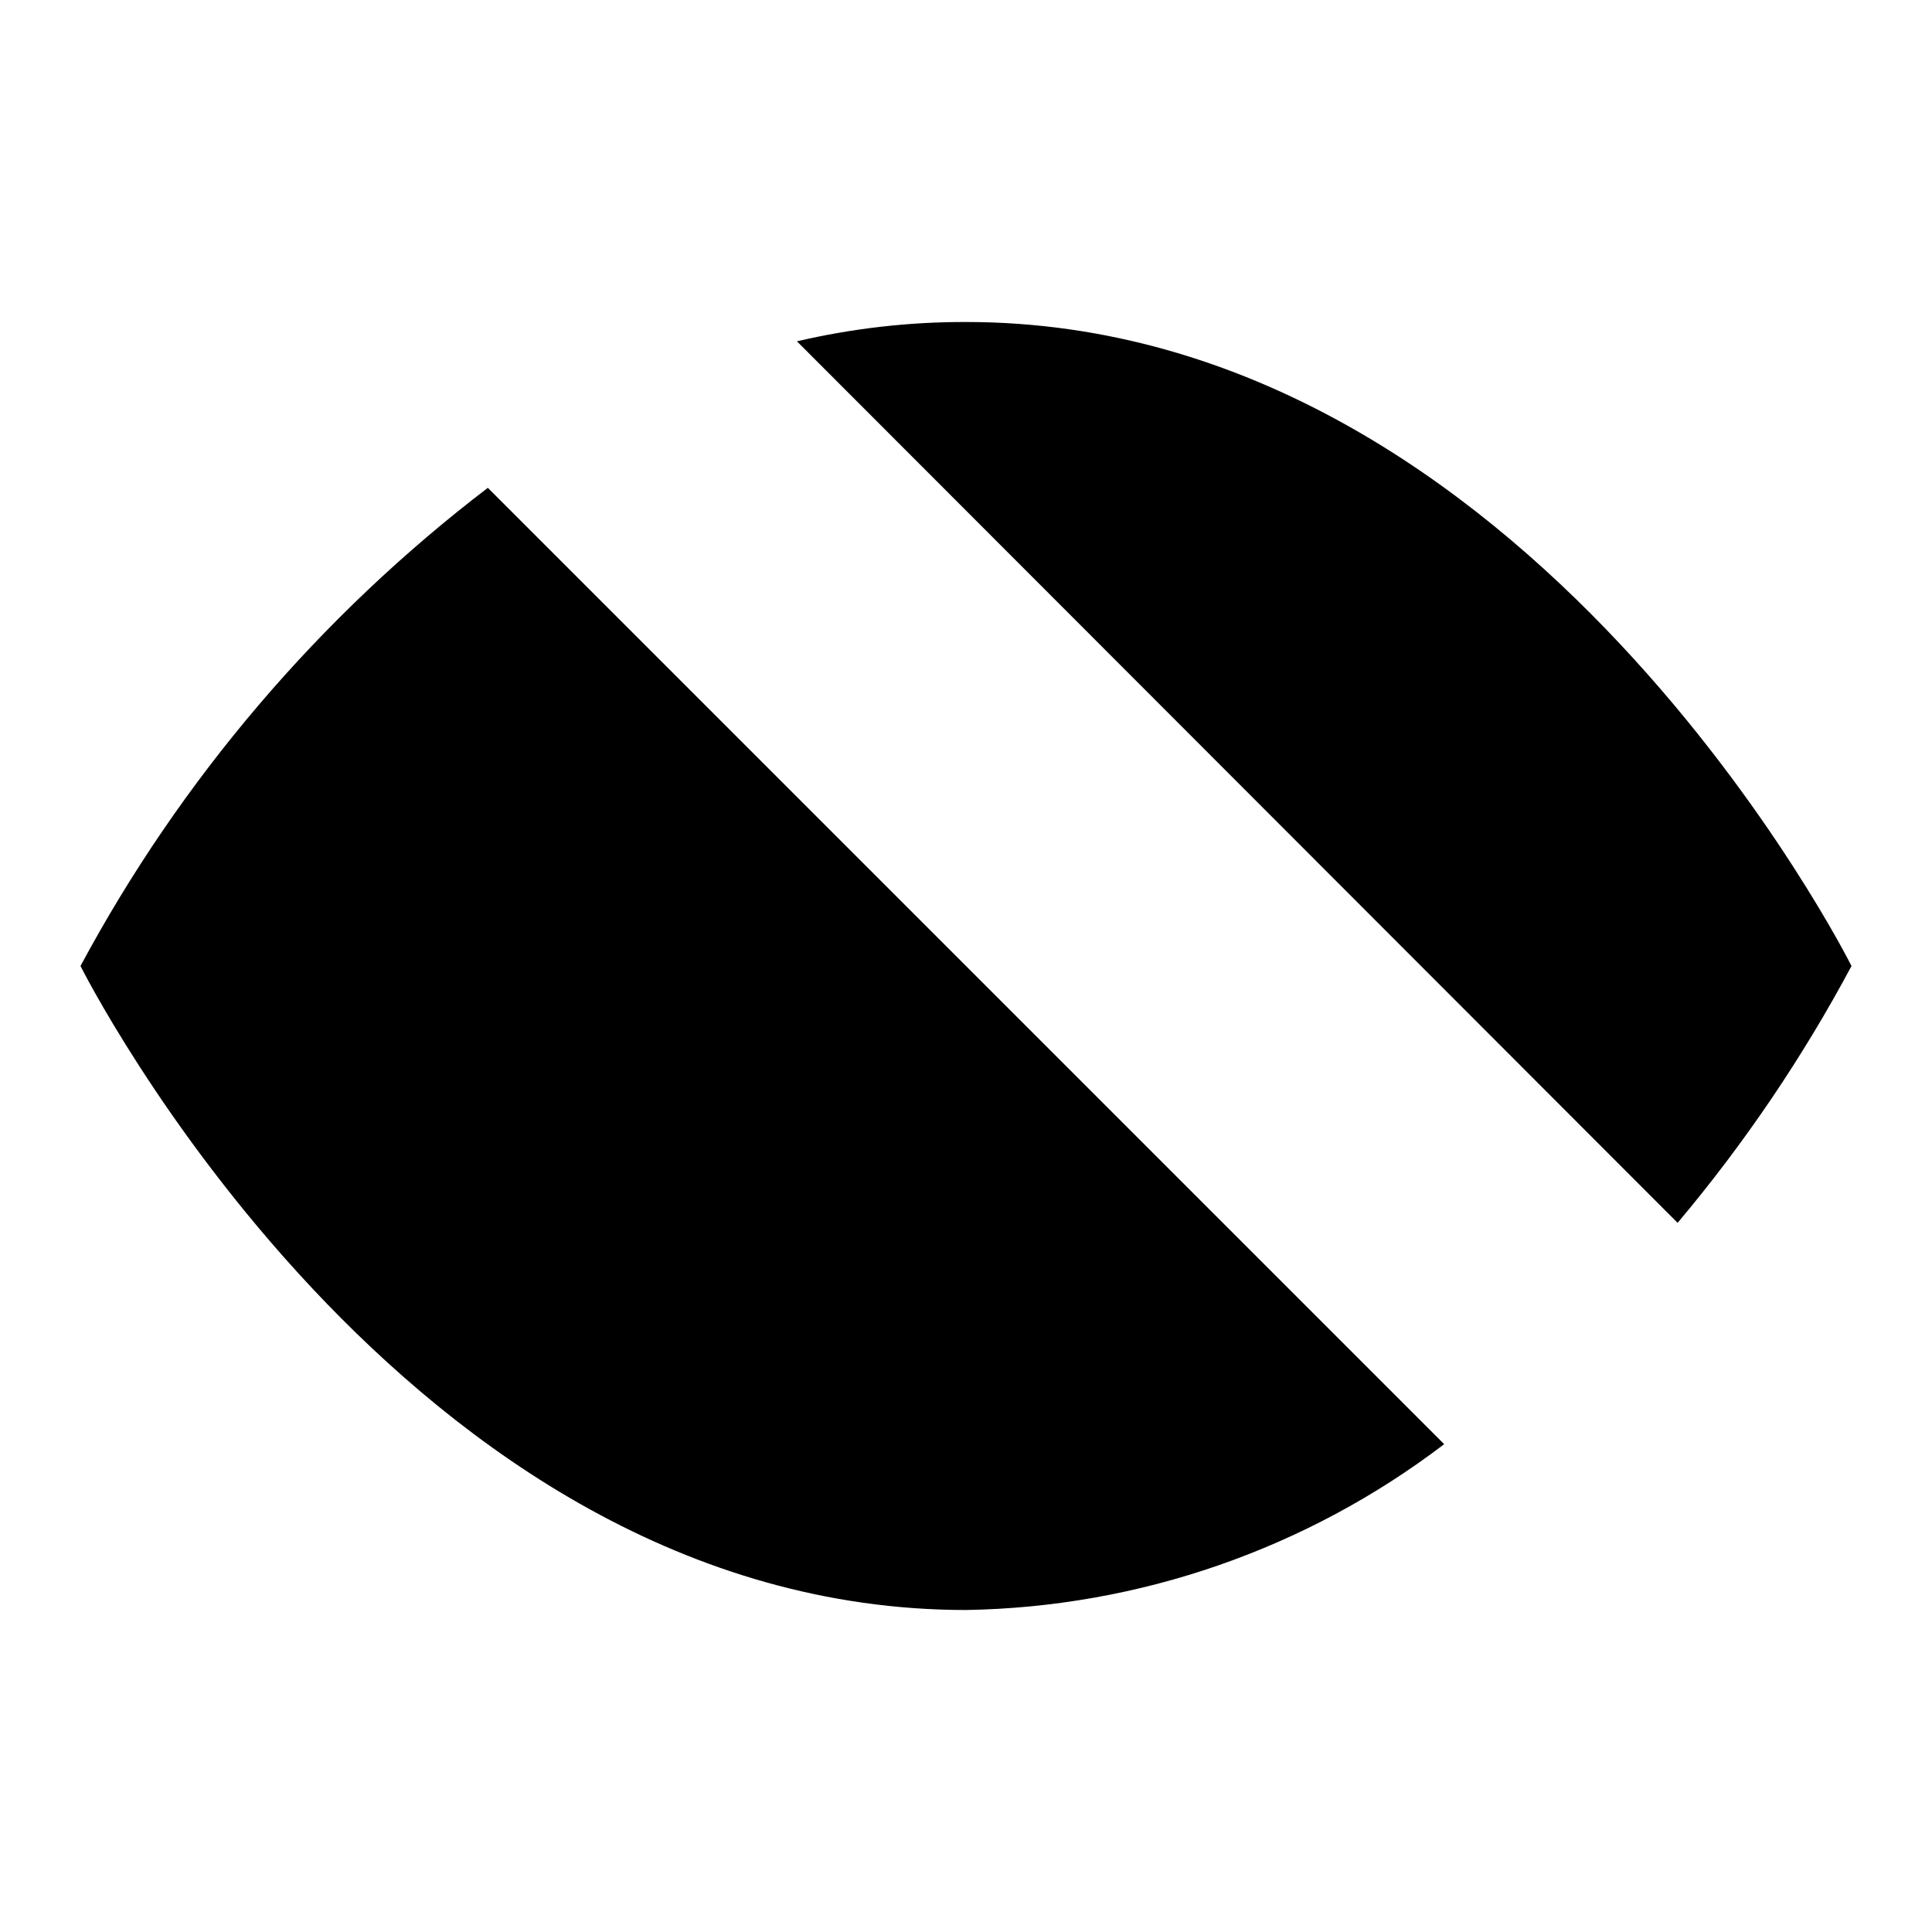
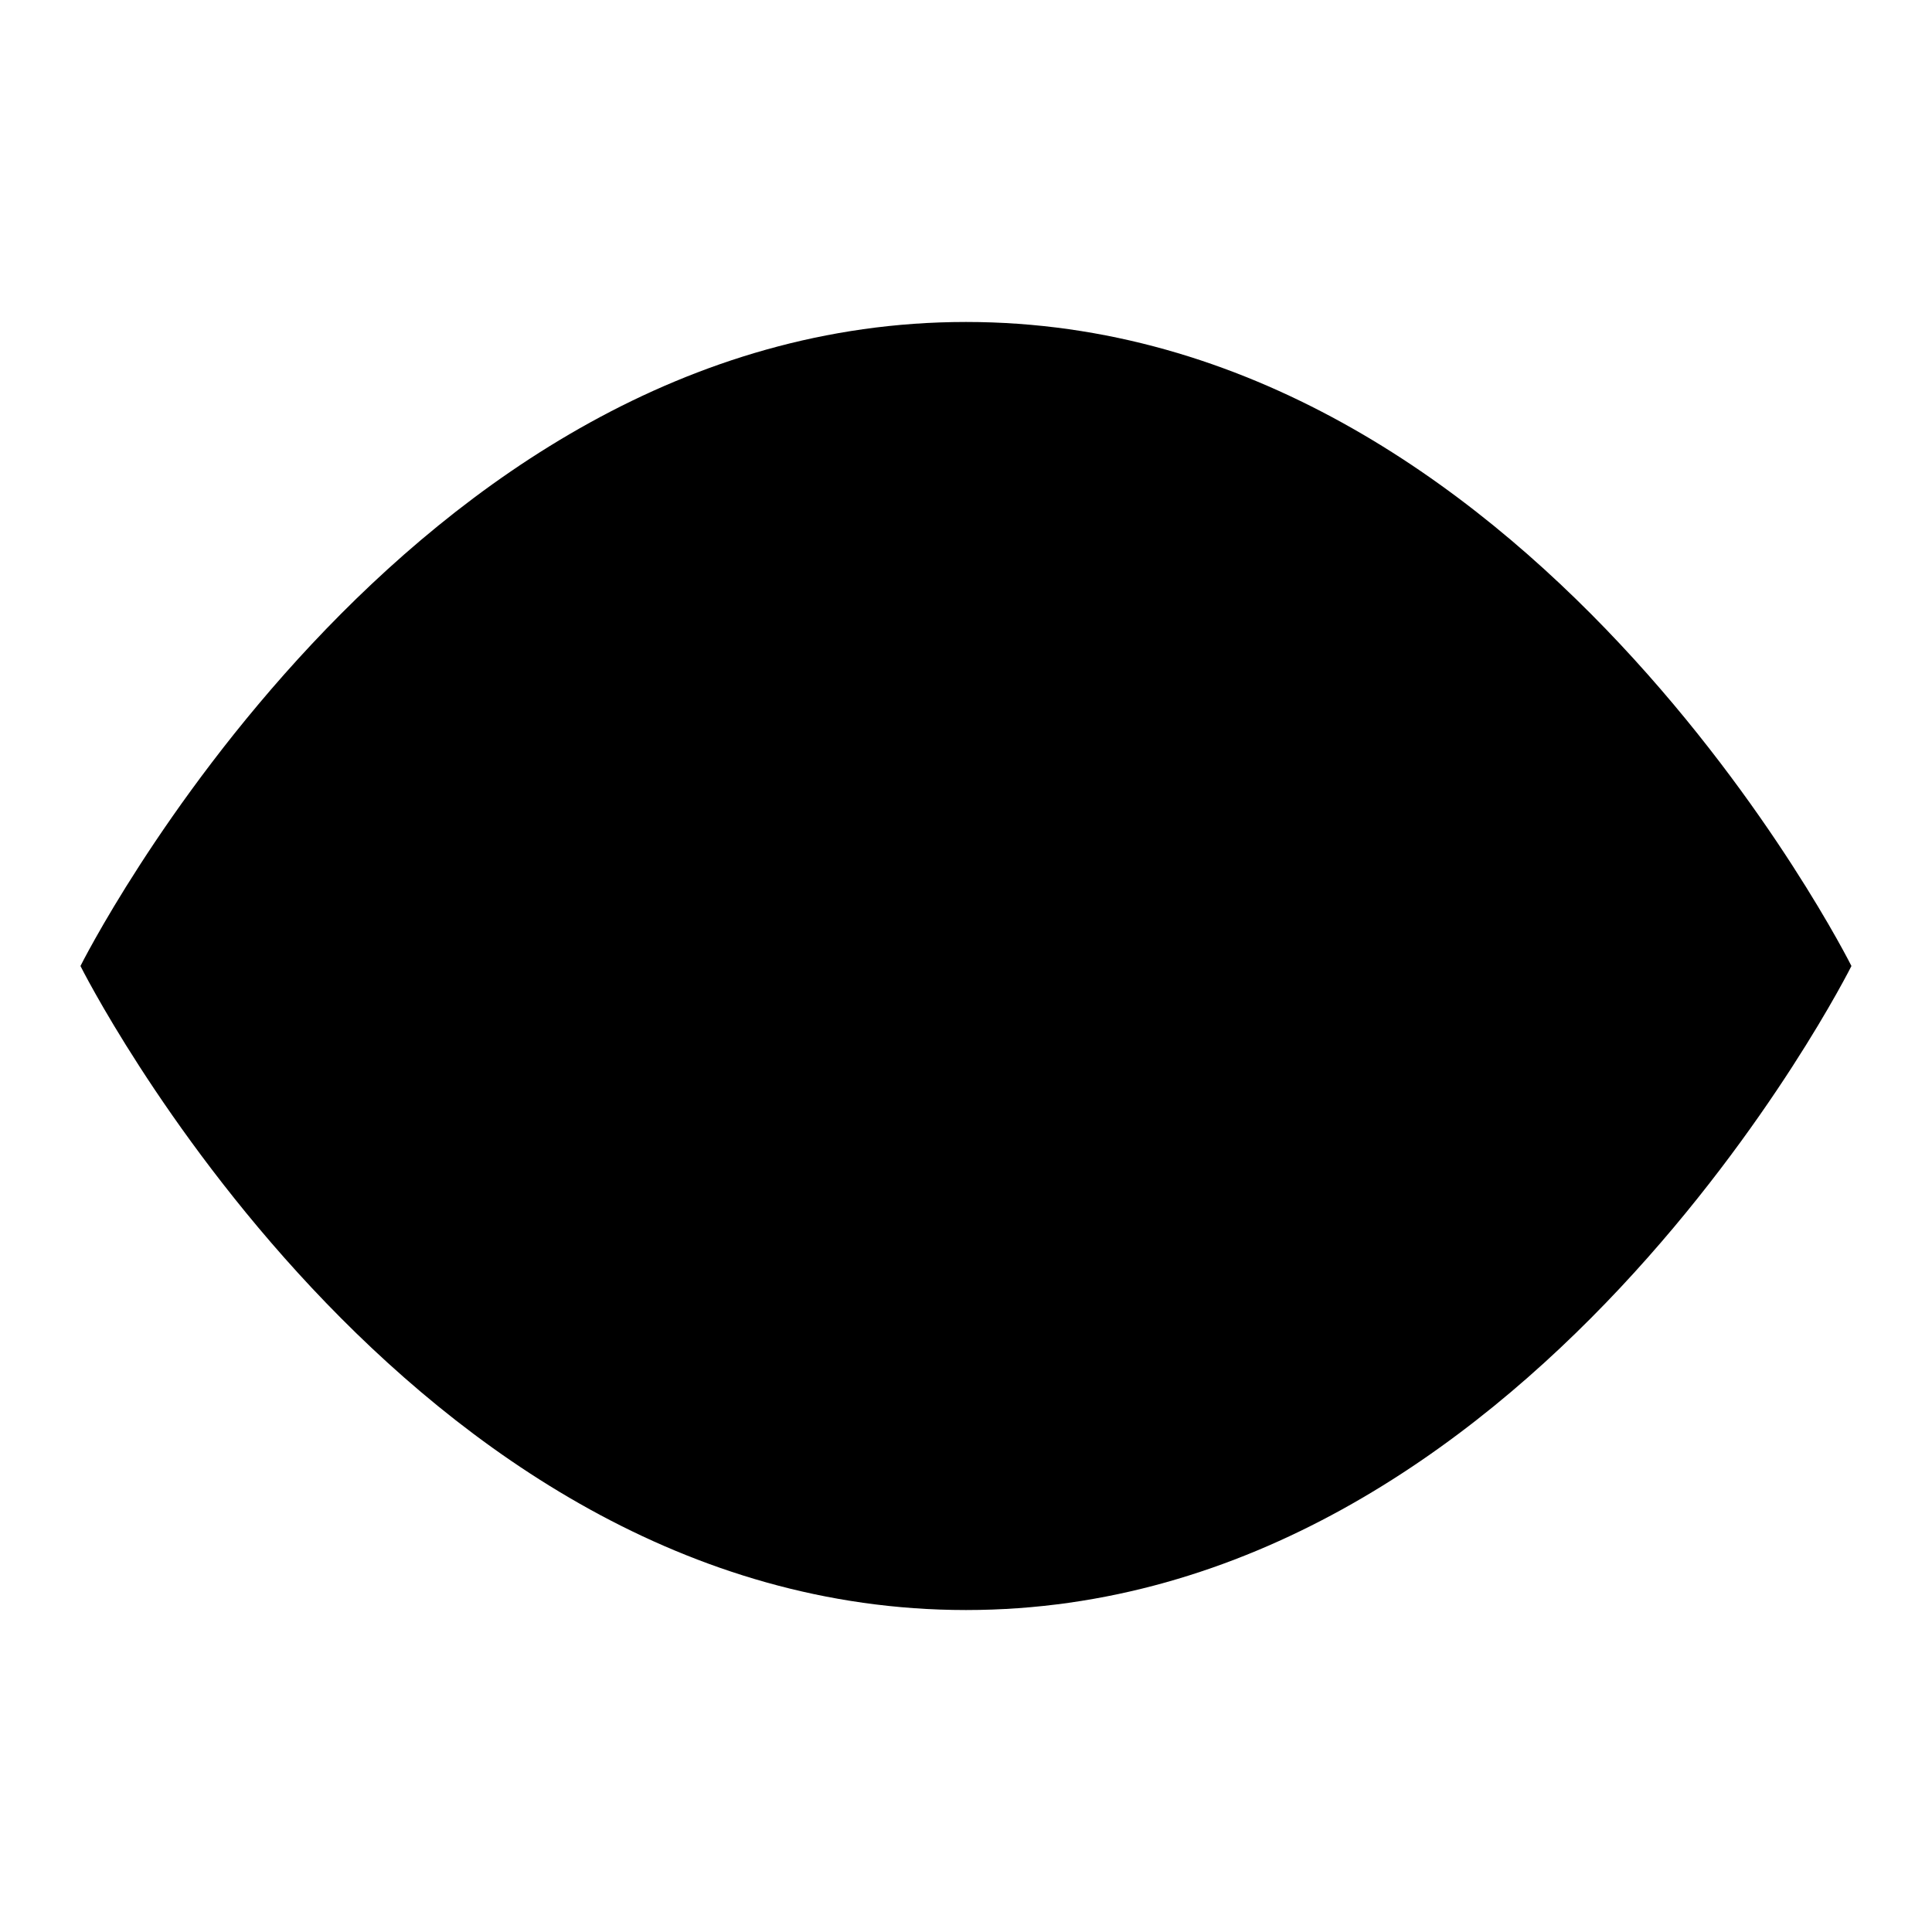
- <svg xmlns="http://www.w3.org/2000/svg" width="18" height="18" fill="currentColor" viewBox="0 0 18 18">
+ <svg xmlns="http://www.w3.org/2000/svg" width="20" height="20" fill="currentColor" viewBox="0 0 20 20">
  <g clip-path="url(#a)">
-     <path d="M13.455 13.455A7.553 7.553 0 0 1 9 15C3.75 15 .75 9 .75 9a13.838 13.838 0 0 1 3.795-4.455m2.88-1.365A6.84 6.84 0 0 1 9 3c5.25 0 8.25 6 8.25 6a13.874 13.874 0 0 1-1.62 2.393m-5.04-.803a2.248 2.248 0 0 1-3.732-.691A2.25 2.25 0 0 1 7.41 7.41M.75.75l16.5 16.5" />
+     <path d="M.833 10S4.166 3.333 10 3.333c5.833 0 9.166 6.667 9.166 6.667S15.833 16.667 10 16.667C4.166 16.667.833 10 .833 10Z" />
+     <path d="M10 12.5a2.5 2.5 0 1 0 0-5 2.5 2.5 0 0 0 0 5Z" />
  </g>
  <defs>
    <clipPath id="a">
-       <path d="M0 0h18v18H0z" />
+       <path d="M0 0h20v20H0z" />
    </clipPath>
  </defs>
</svg>
